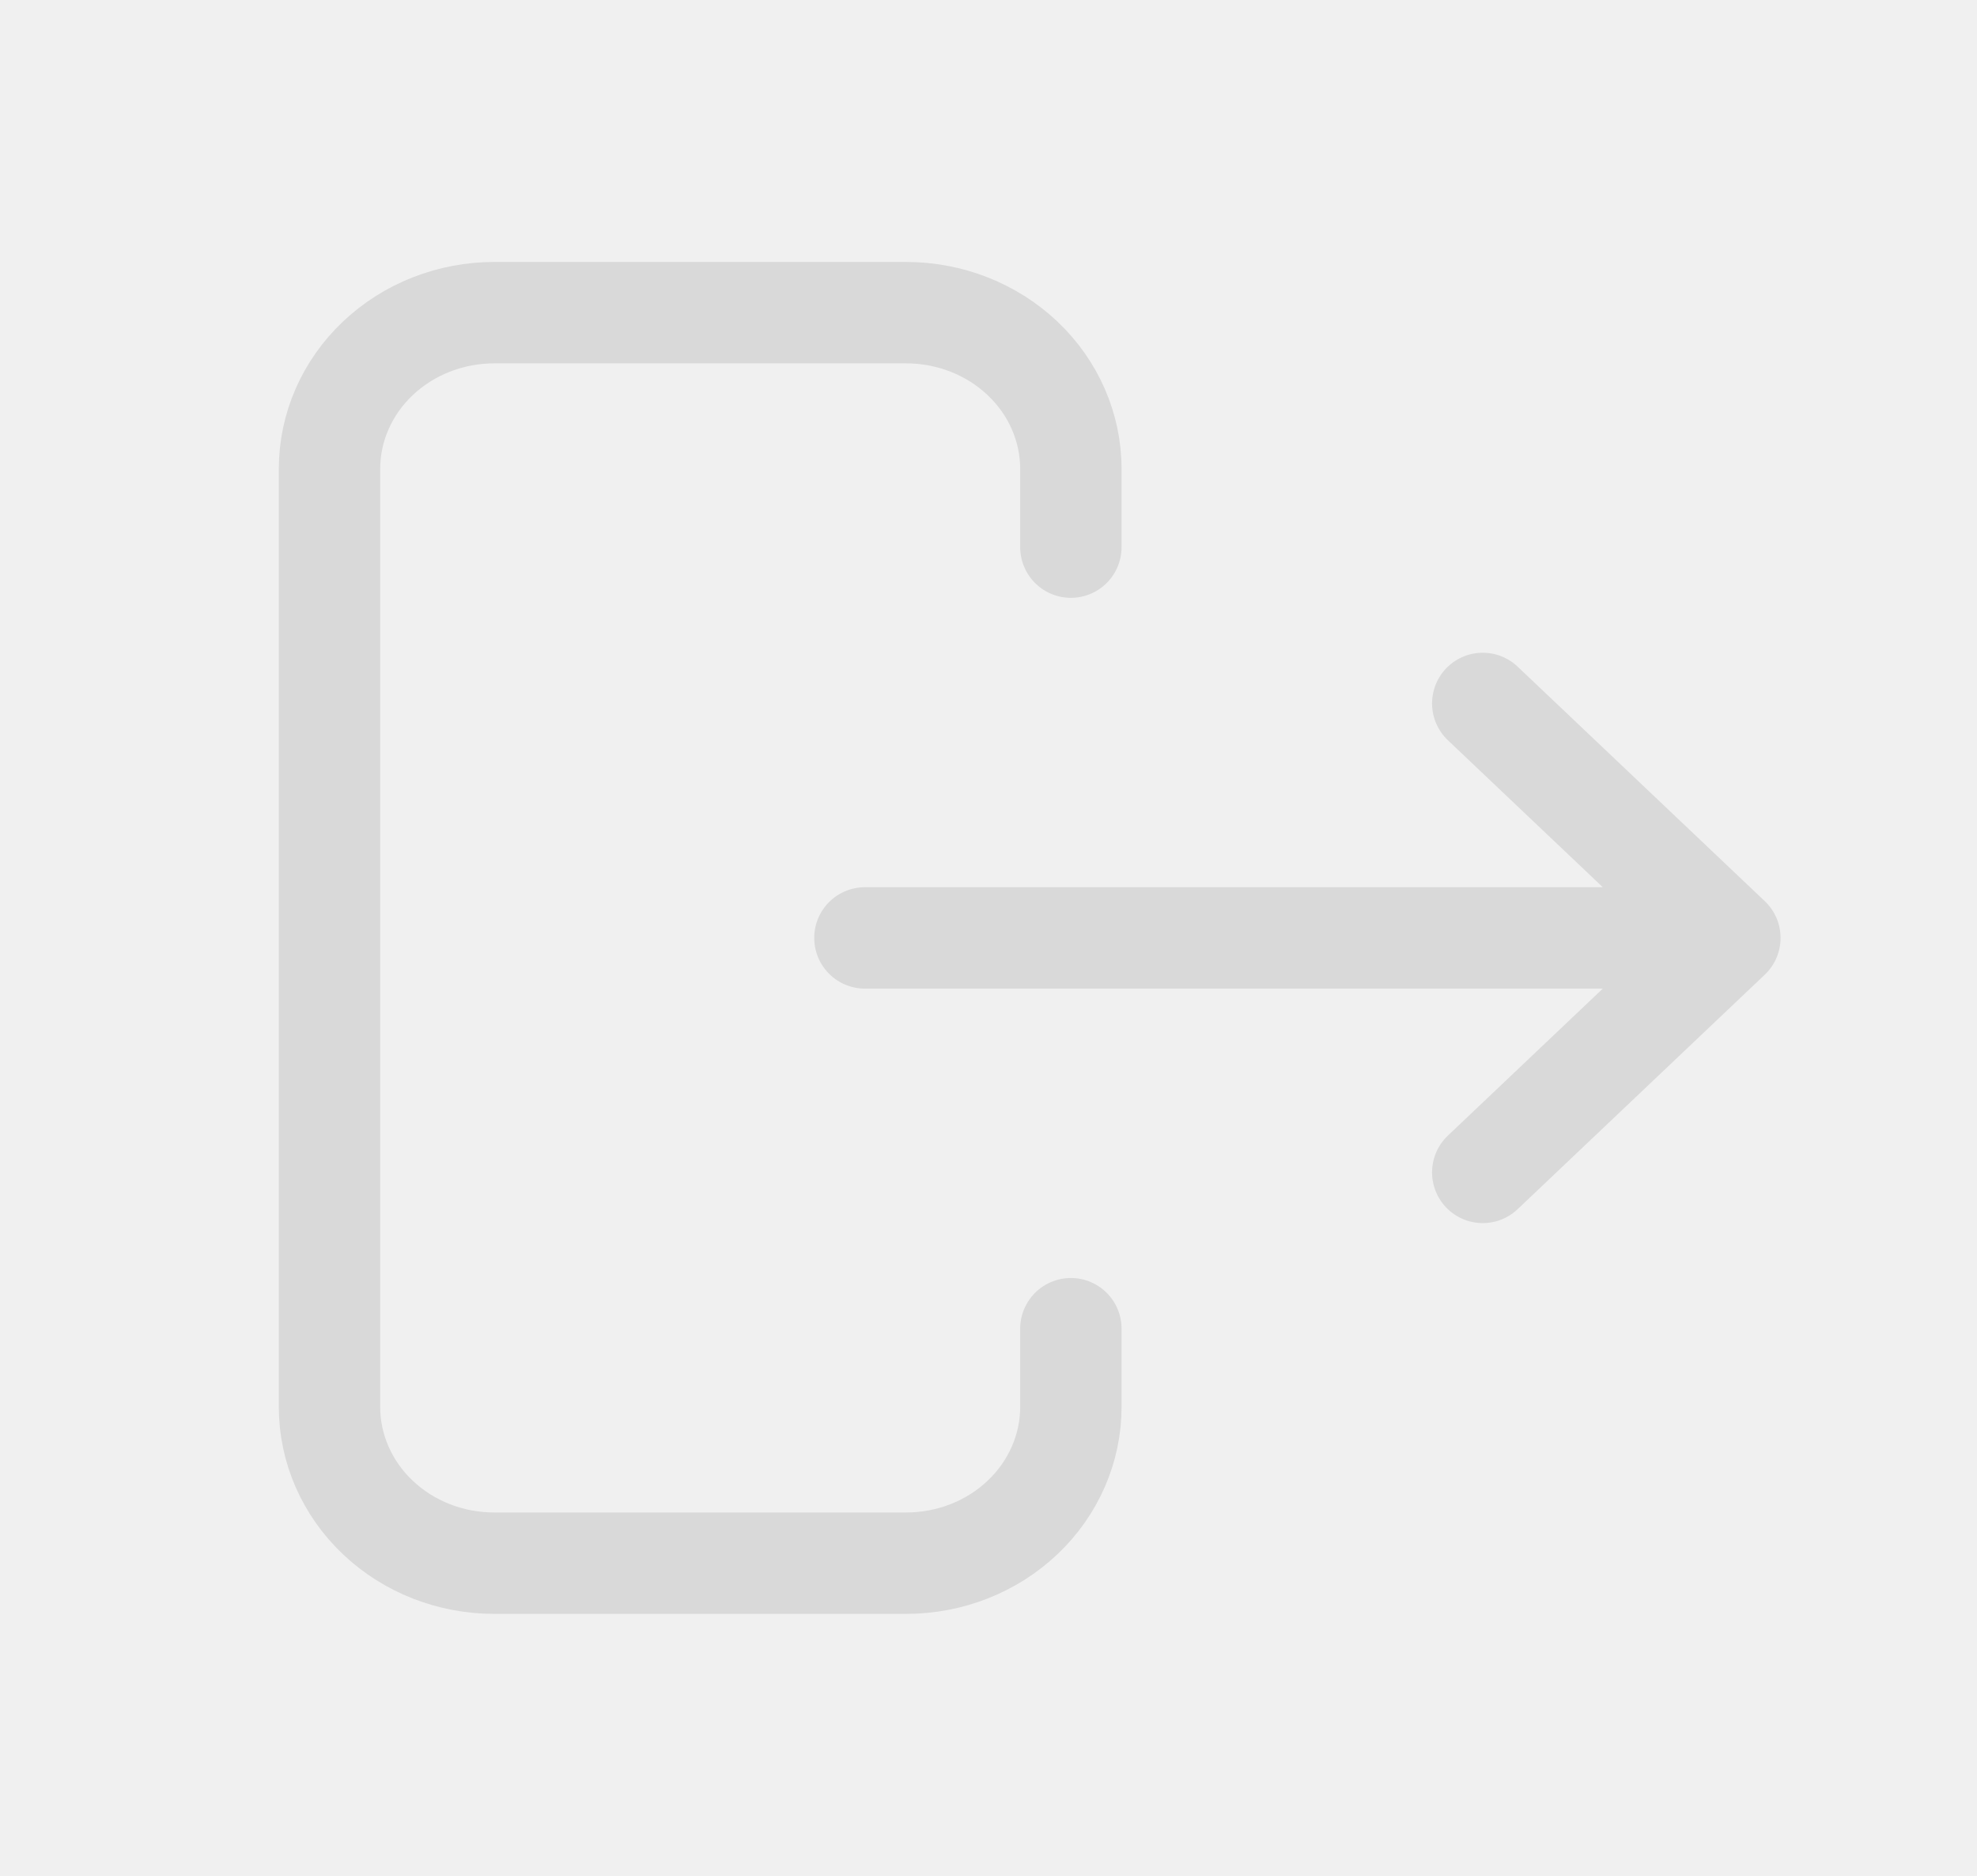
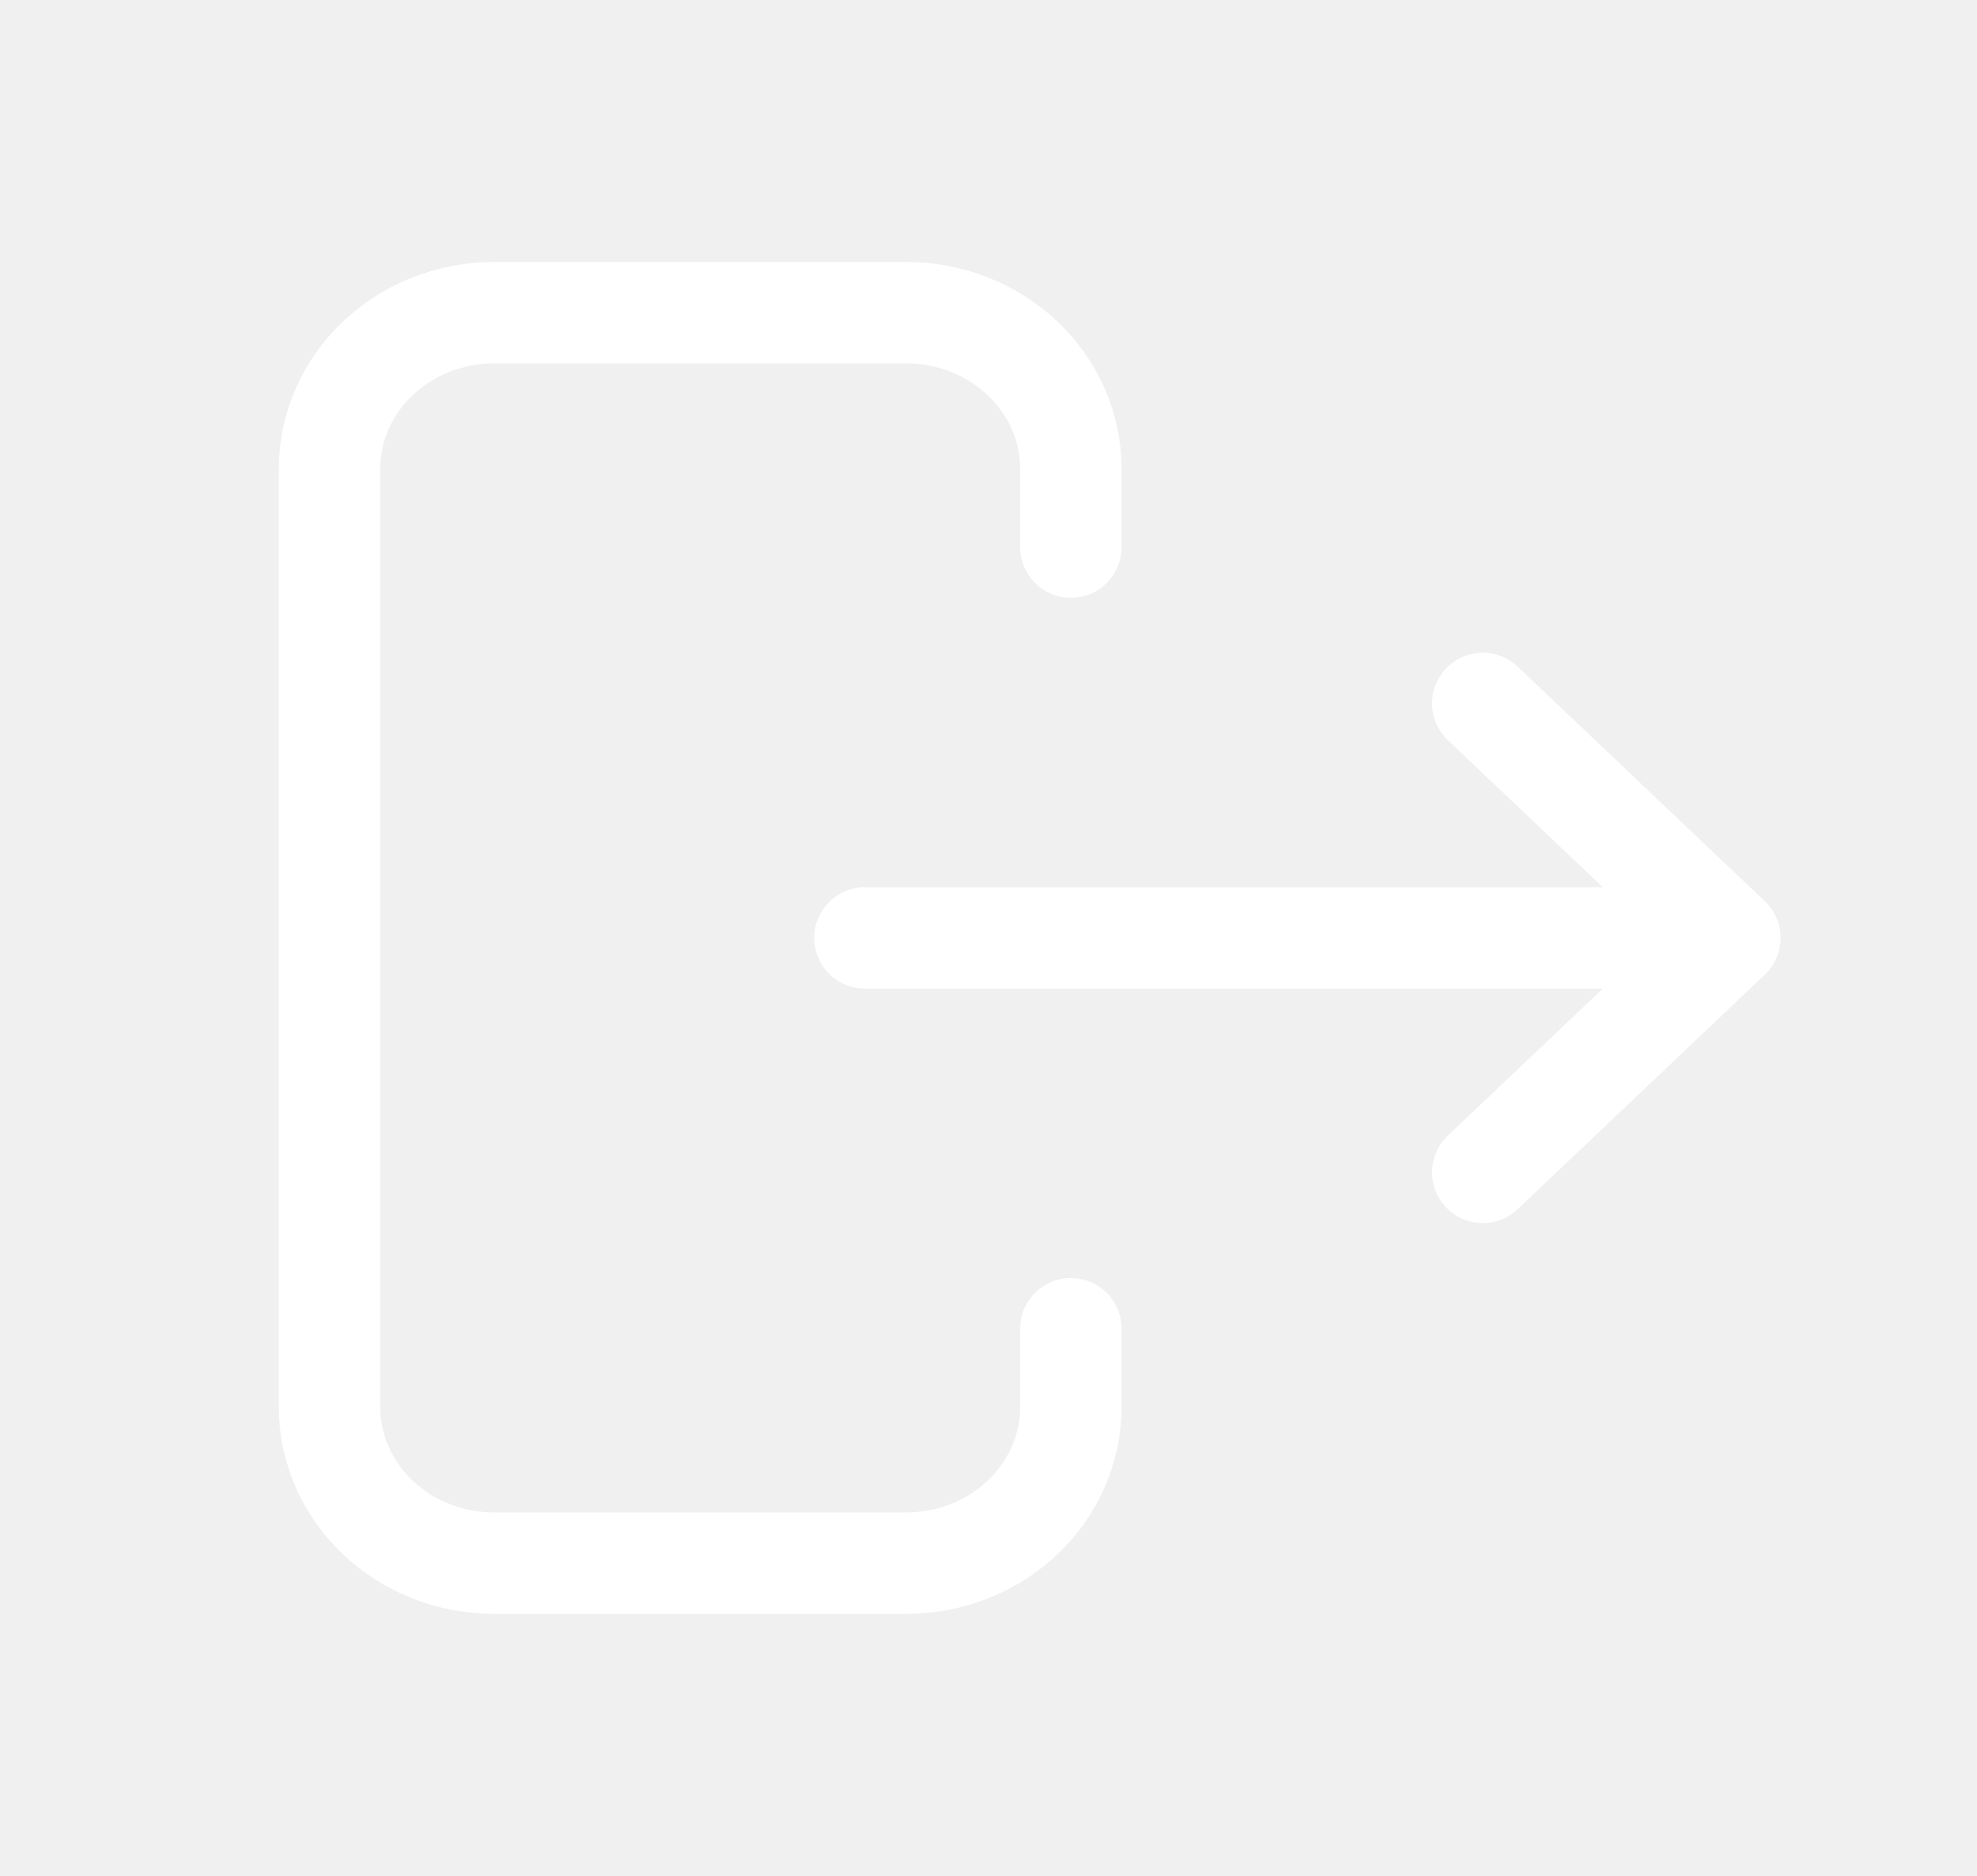
<svg xmlns="http://www.w3.org/2000/svg" width="39" height="37" viewBox="0 0 39 37" fill="none">
-   <path d="M32.5 18.5H17.062M29.25 23.125L34.125 18.5L29.25 13.875M21.125 10.792V9.25C21.125 8.432 20.783 7.648 20.173 7.07C19.564 6.492 18.737 6.167 17.875 6.167H9.75C8.888 6.167 8.061 6.492 7.452 7.07C6.842 7.648 6.5 8.432 6.5 9.25V27.75C6.5 28.568 6.842 29.352 7.452 29.93C8.061 30.509 8.888 30.833 9.75 30.833H17.875C18.737 30.833 19.564 30.509 20.173 29.93C20.783 29.352 21.125 28.568 21.125 27.75V26.208" stroke="#D9D9D9" stroke-width="2" stroke-linecap="round" stroke-linejoin="round" />
+   <path d="M32.5 18.5H17.062M29.25 23.125L34.125 18.5L29.25 13.875M21.125 10.792V9.25C21.125 8.432 20.783 7.648 20.173 7.07C19.564 6.492 18.737 6.167 17.875 6.167H9.75C8.888 6.167 8.061 6.492 7.452 7.07C6.842 7.648 6.5 8.432 6.5 9.25V27.75C6.5 28.568 6.842 29.352 7.452 29.93C8.061 30.509 8.888 30.833 9.75 30.833H17.875C18.737 30.833 19.564 30.509 20.173 29.93C20.783 29.352 21.125 28.568 21.125 27.75V26.208" stroke="#FFFFFF" stroke-width="2" stroke-linecap="round" stroke-linejoin="round" />
</svg>
